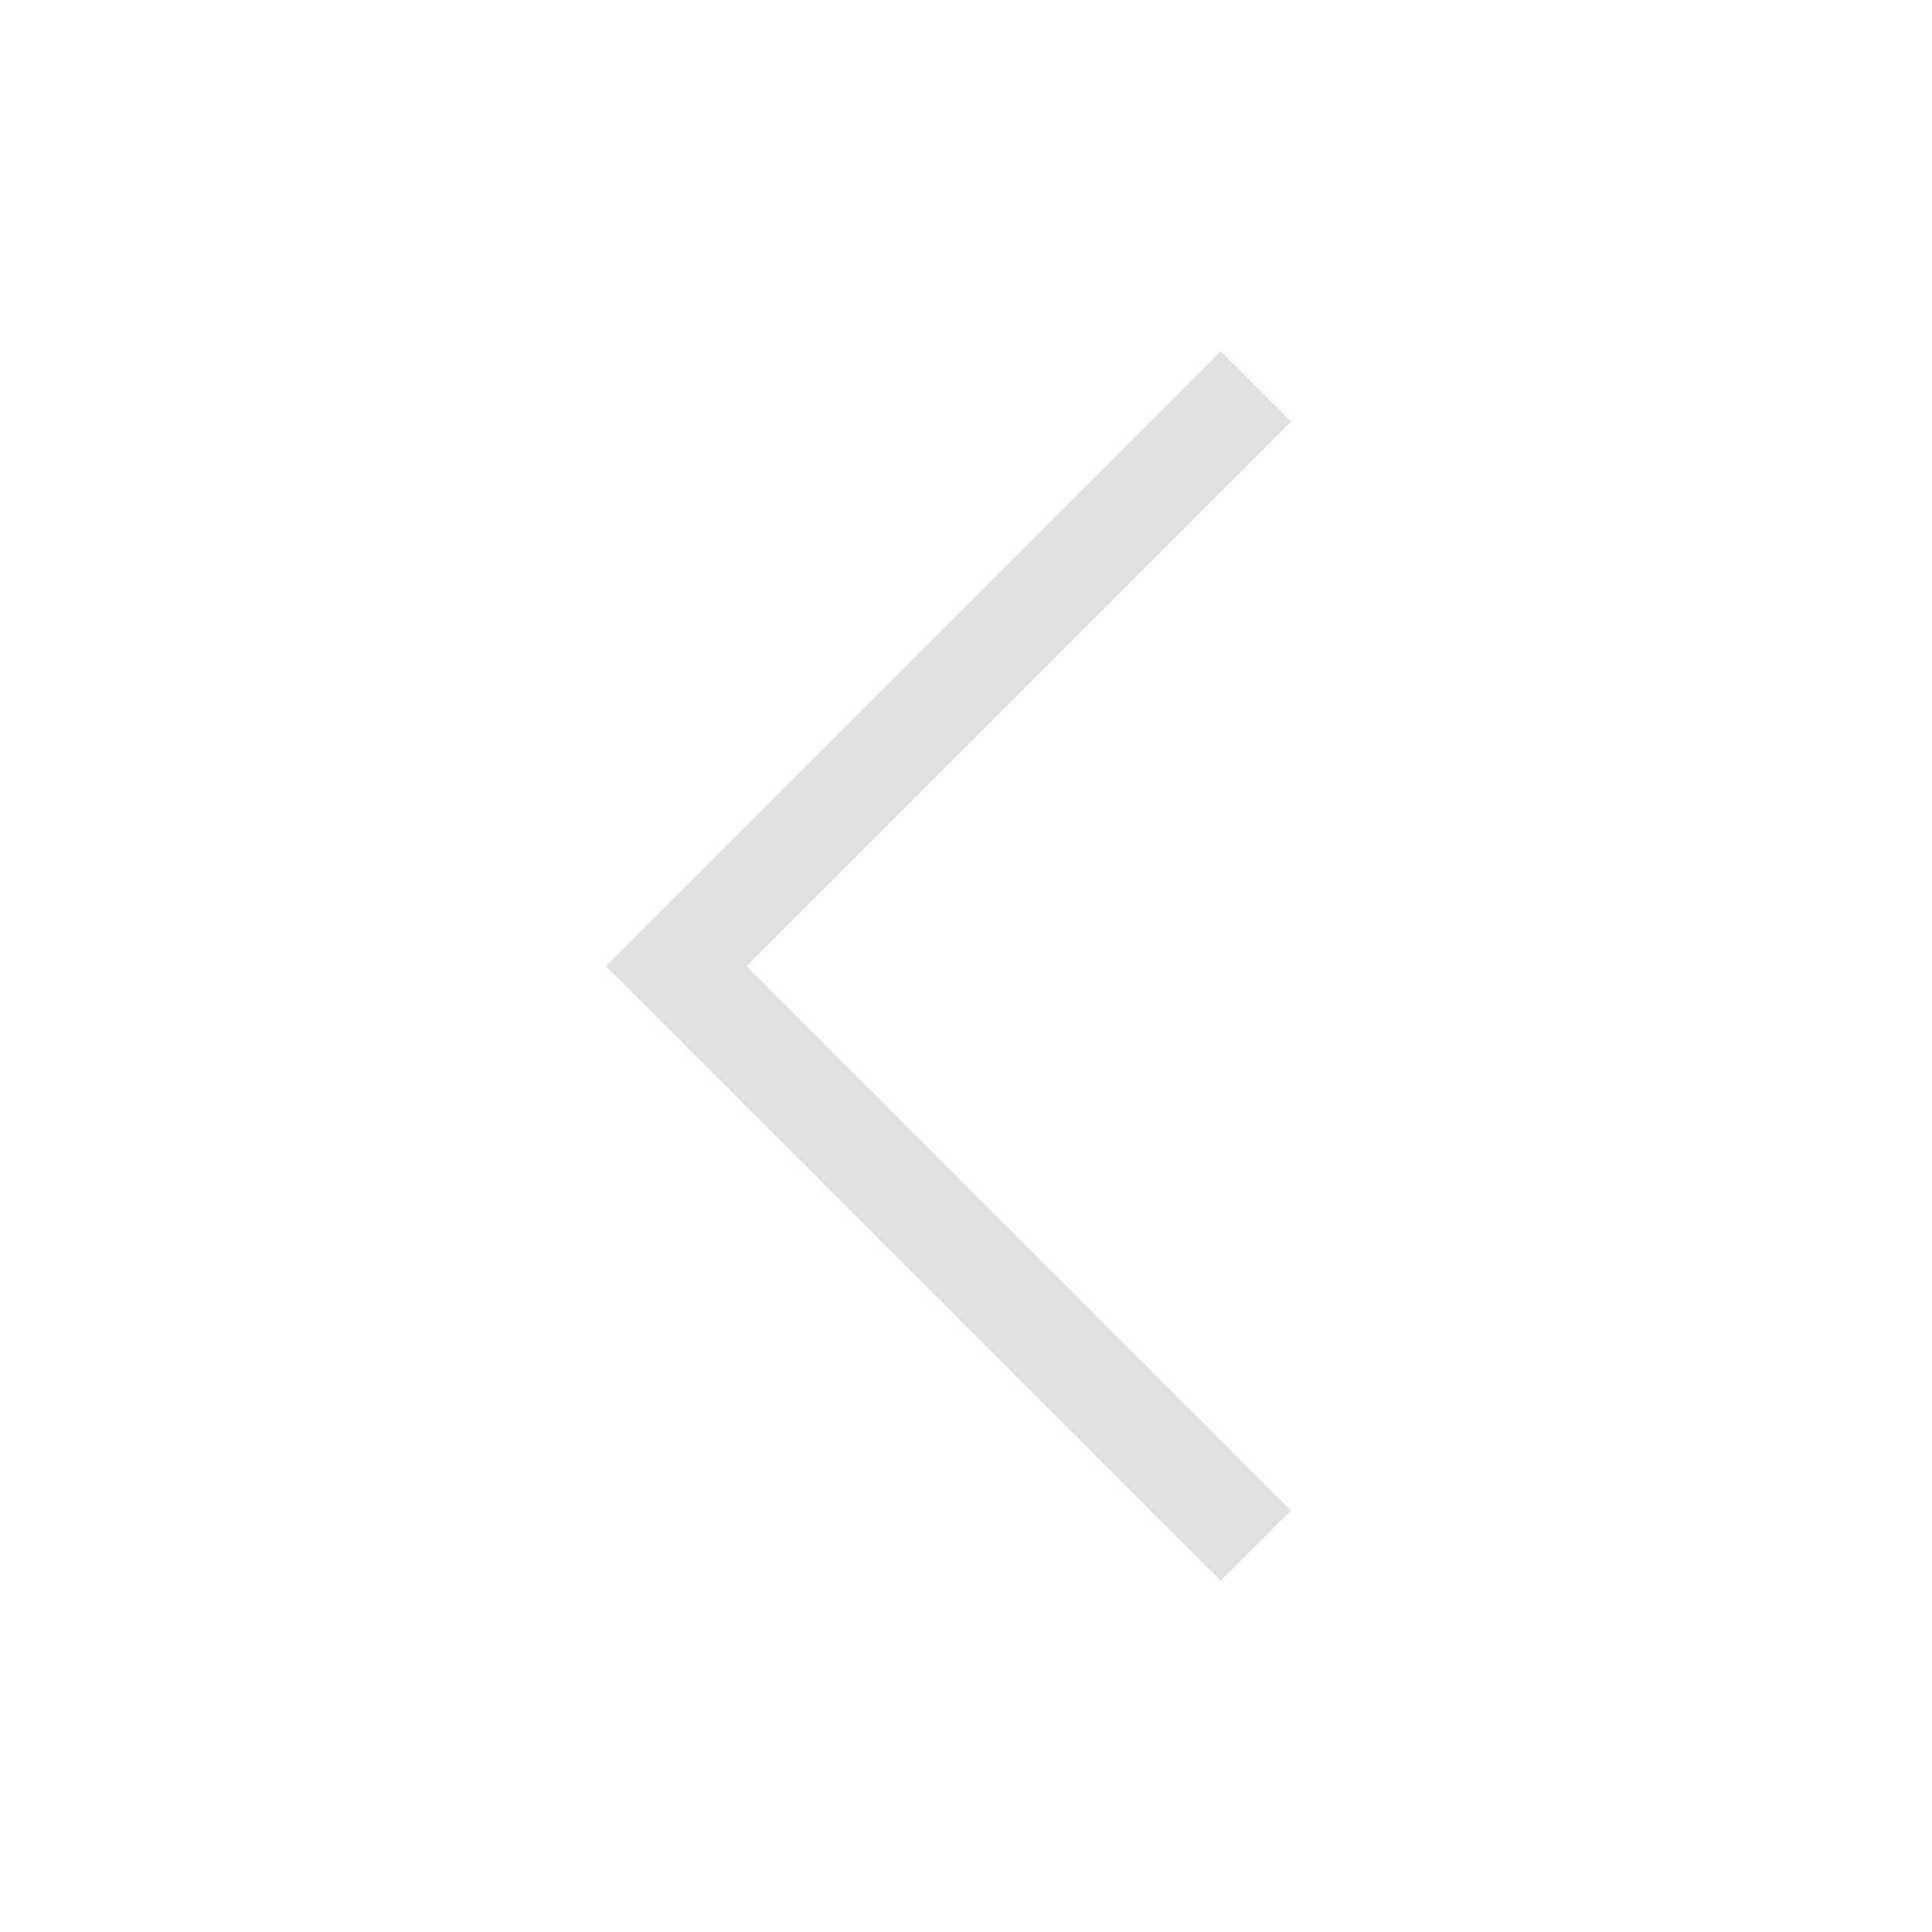
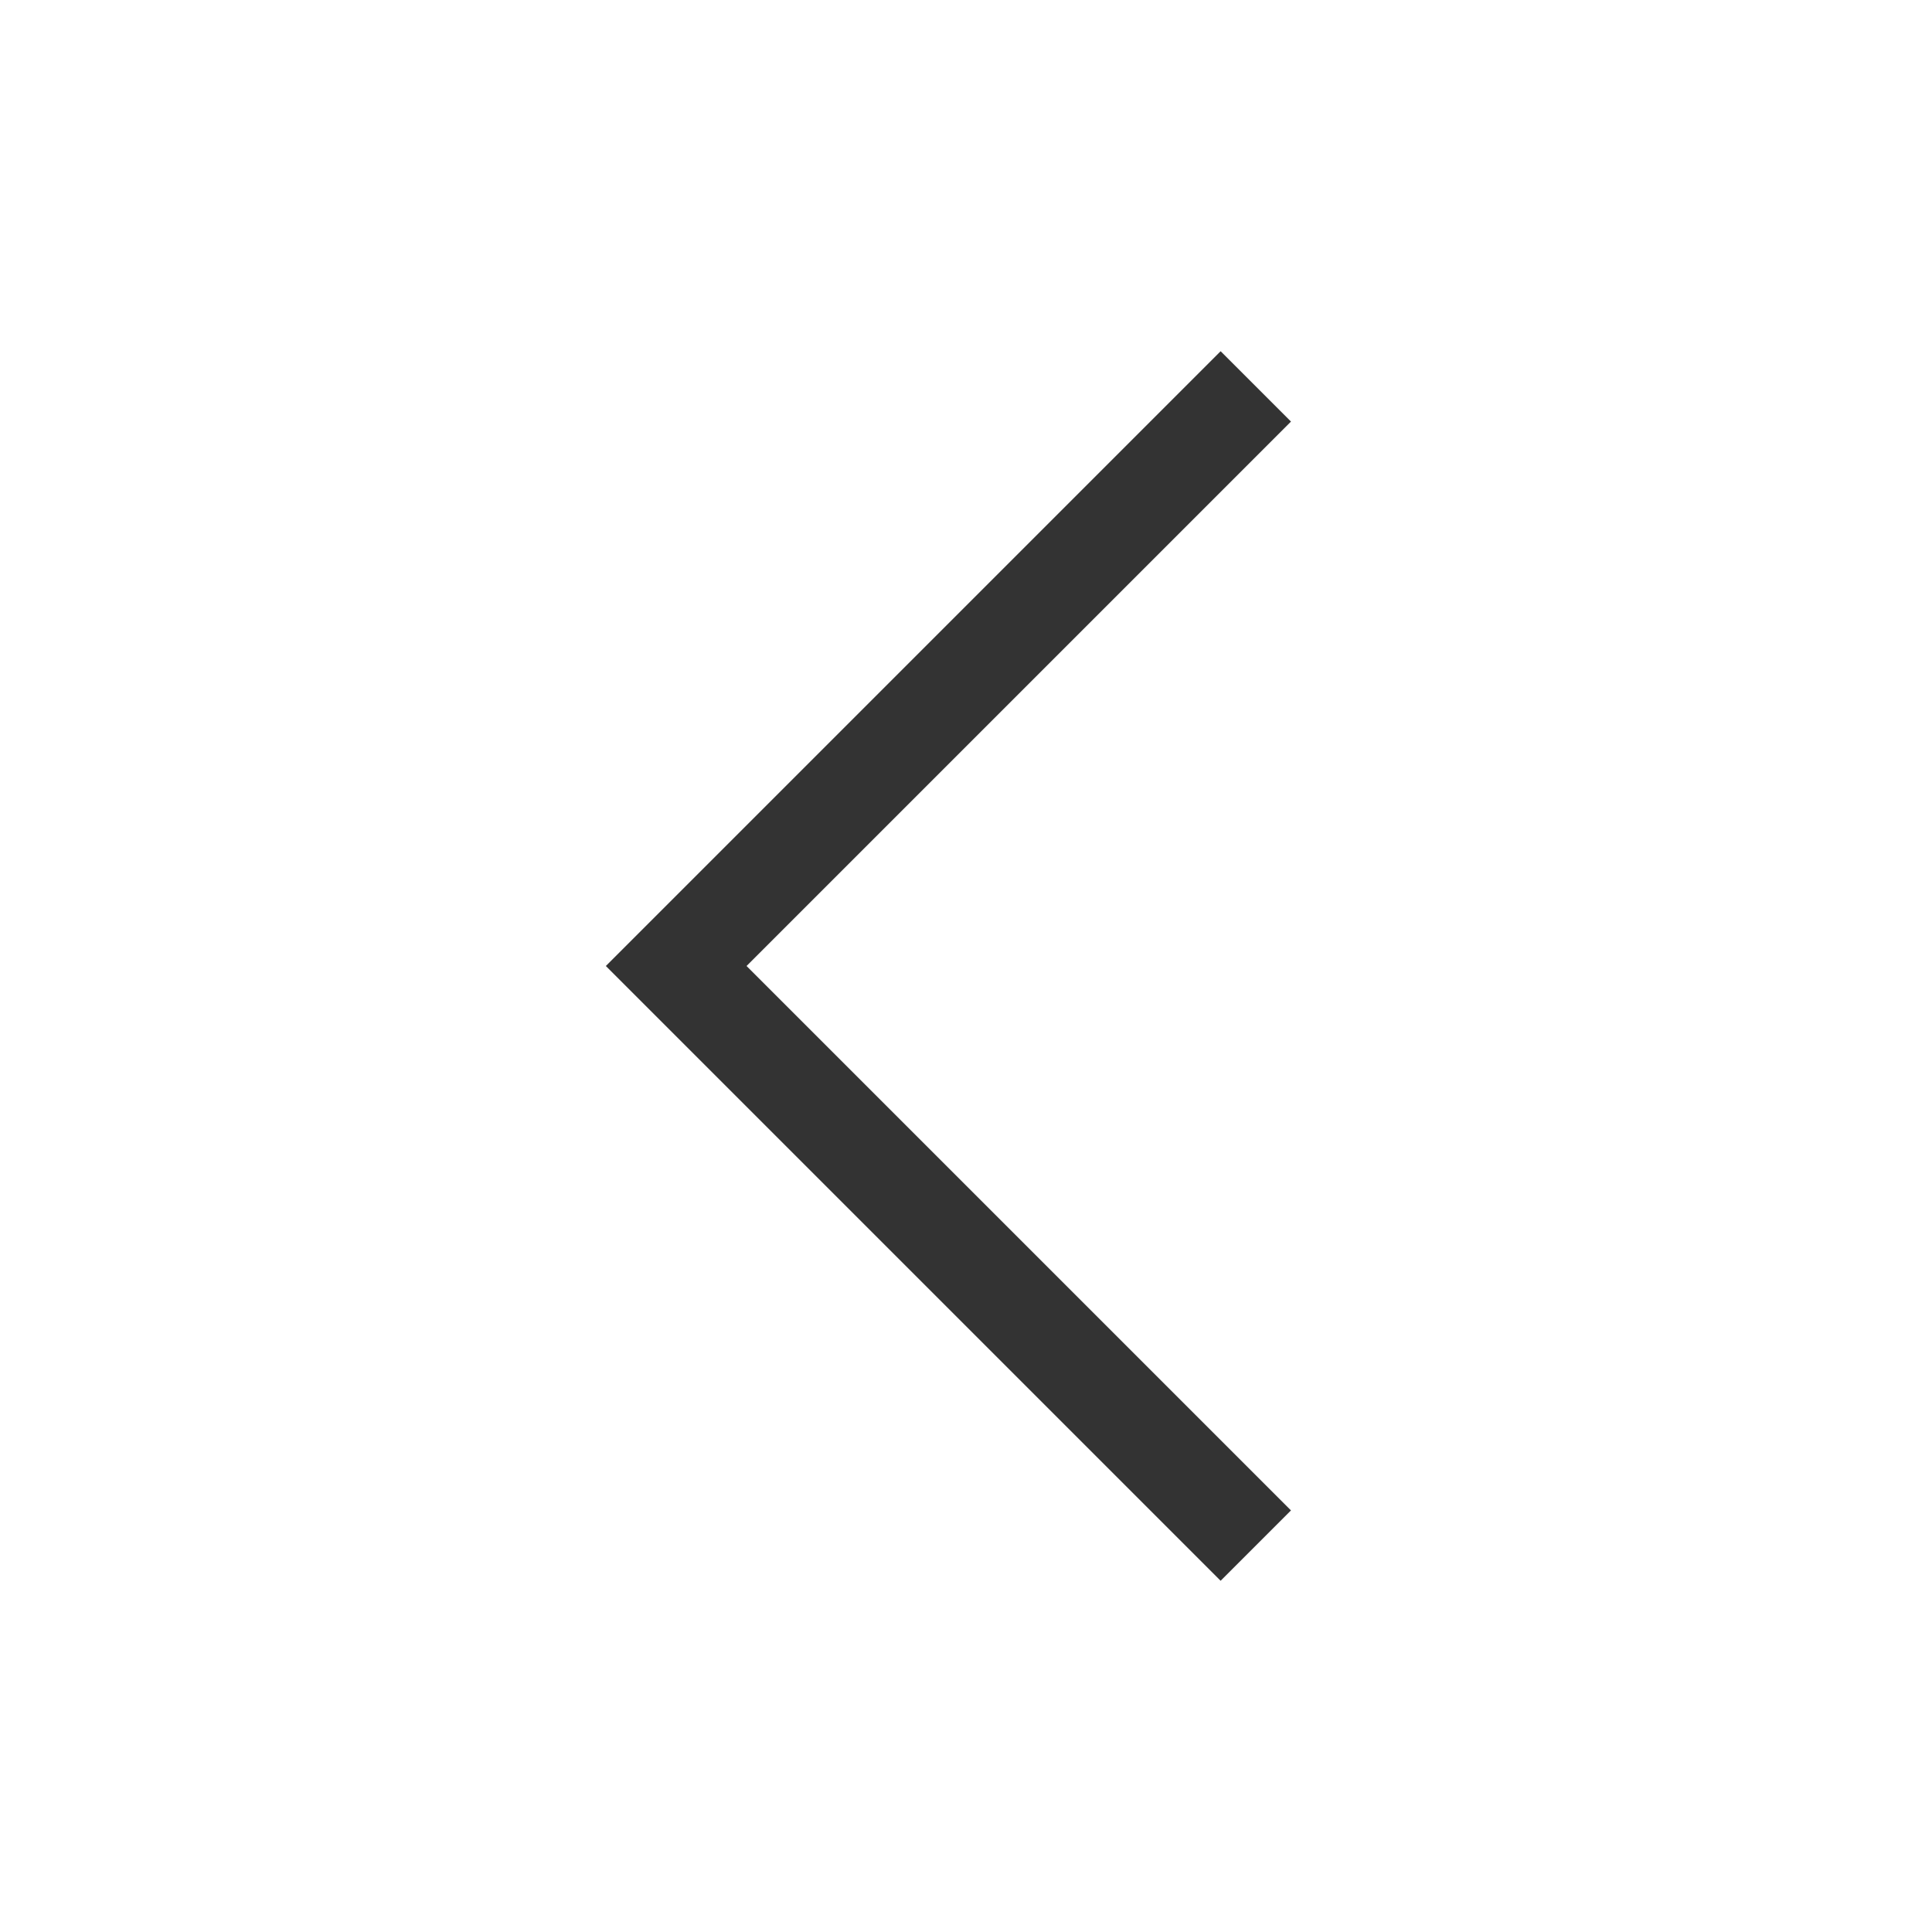
<svg xmlns="http://www.w3.org/2000/svg" width="20" height="20" viewBox="0 0 20 20" data-svg="chevron-left">
-   <polyline fill="none" stroke="#e0e0e0" stroke-width="1.03" points="13 16 7 10 13 4" />
+   <polyline fill="none" stroke="#333" stroke-width="1.03" points="13 16 7 10 13 4" />
</svg>
